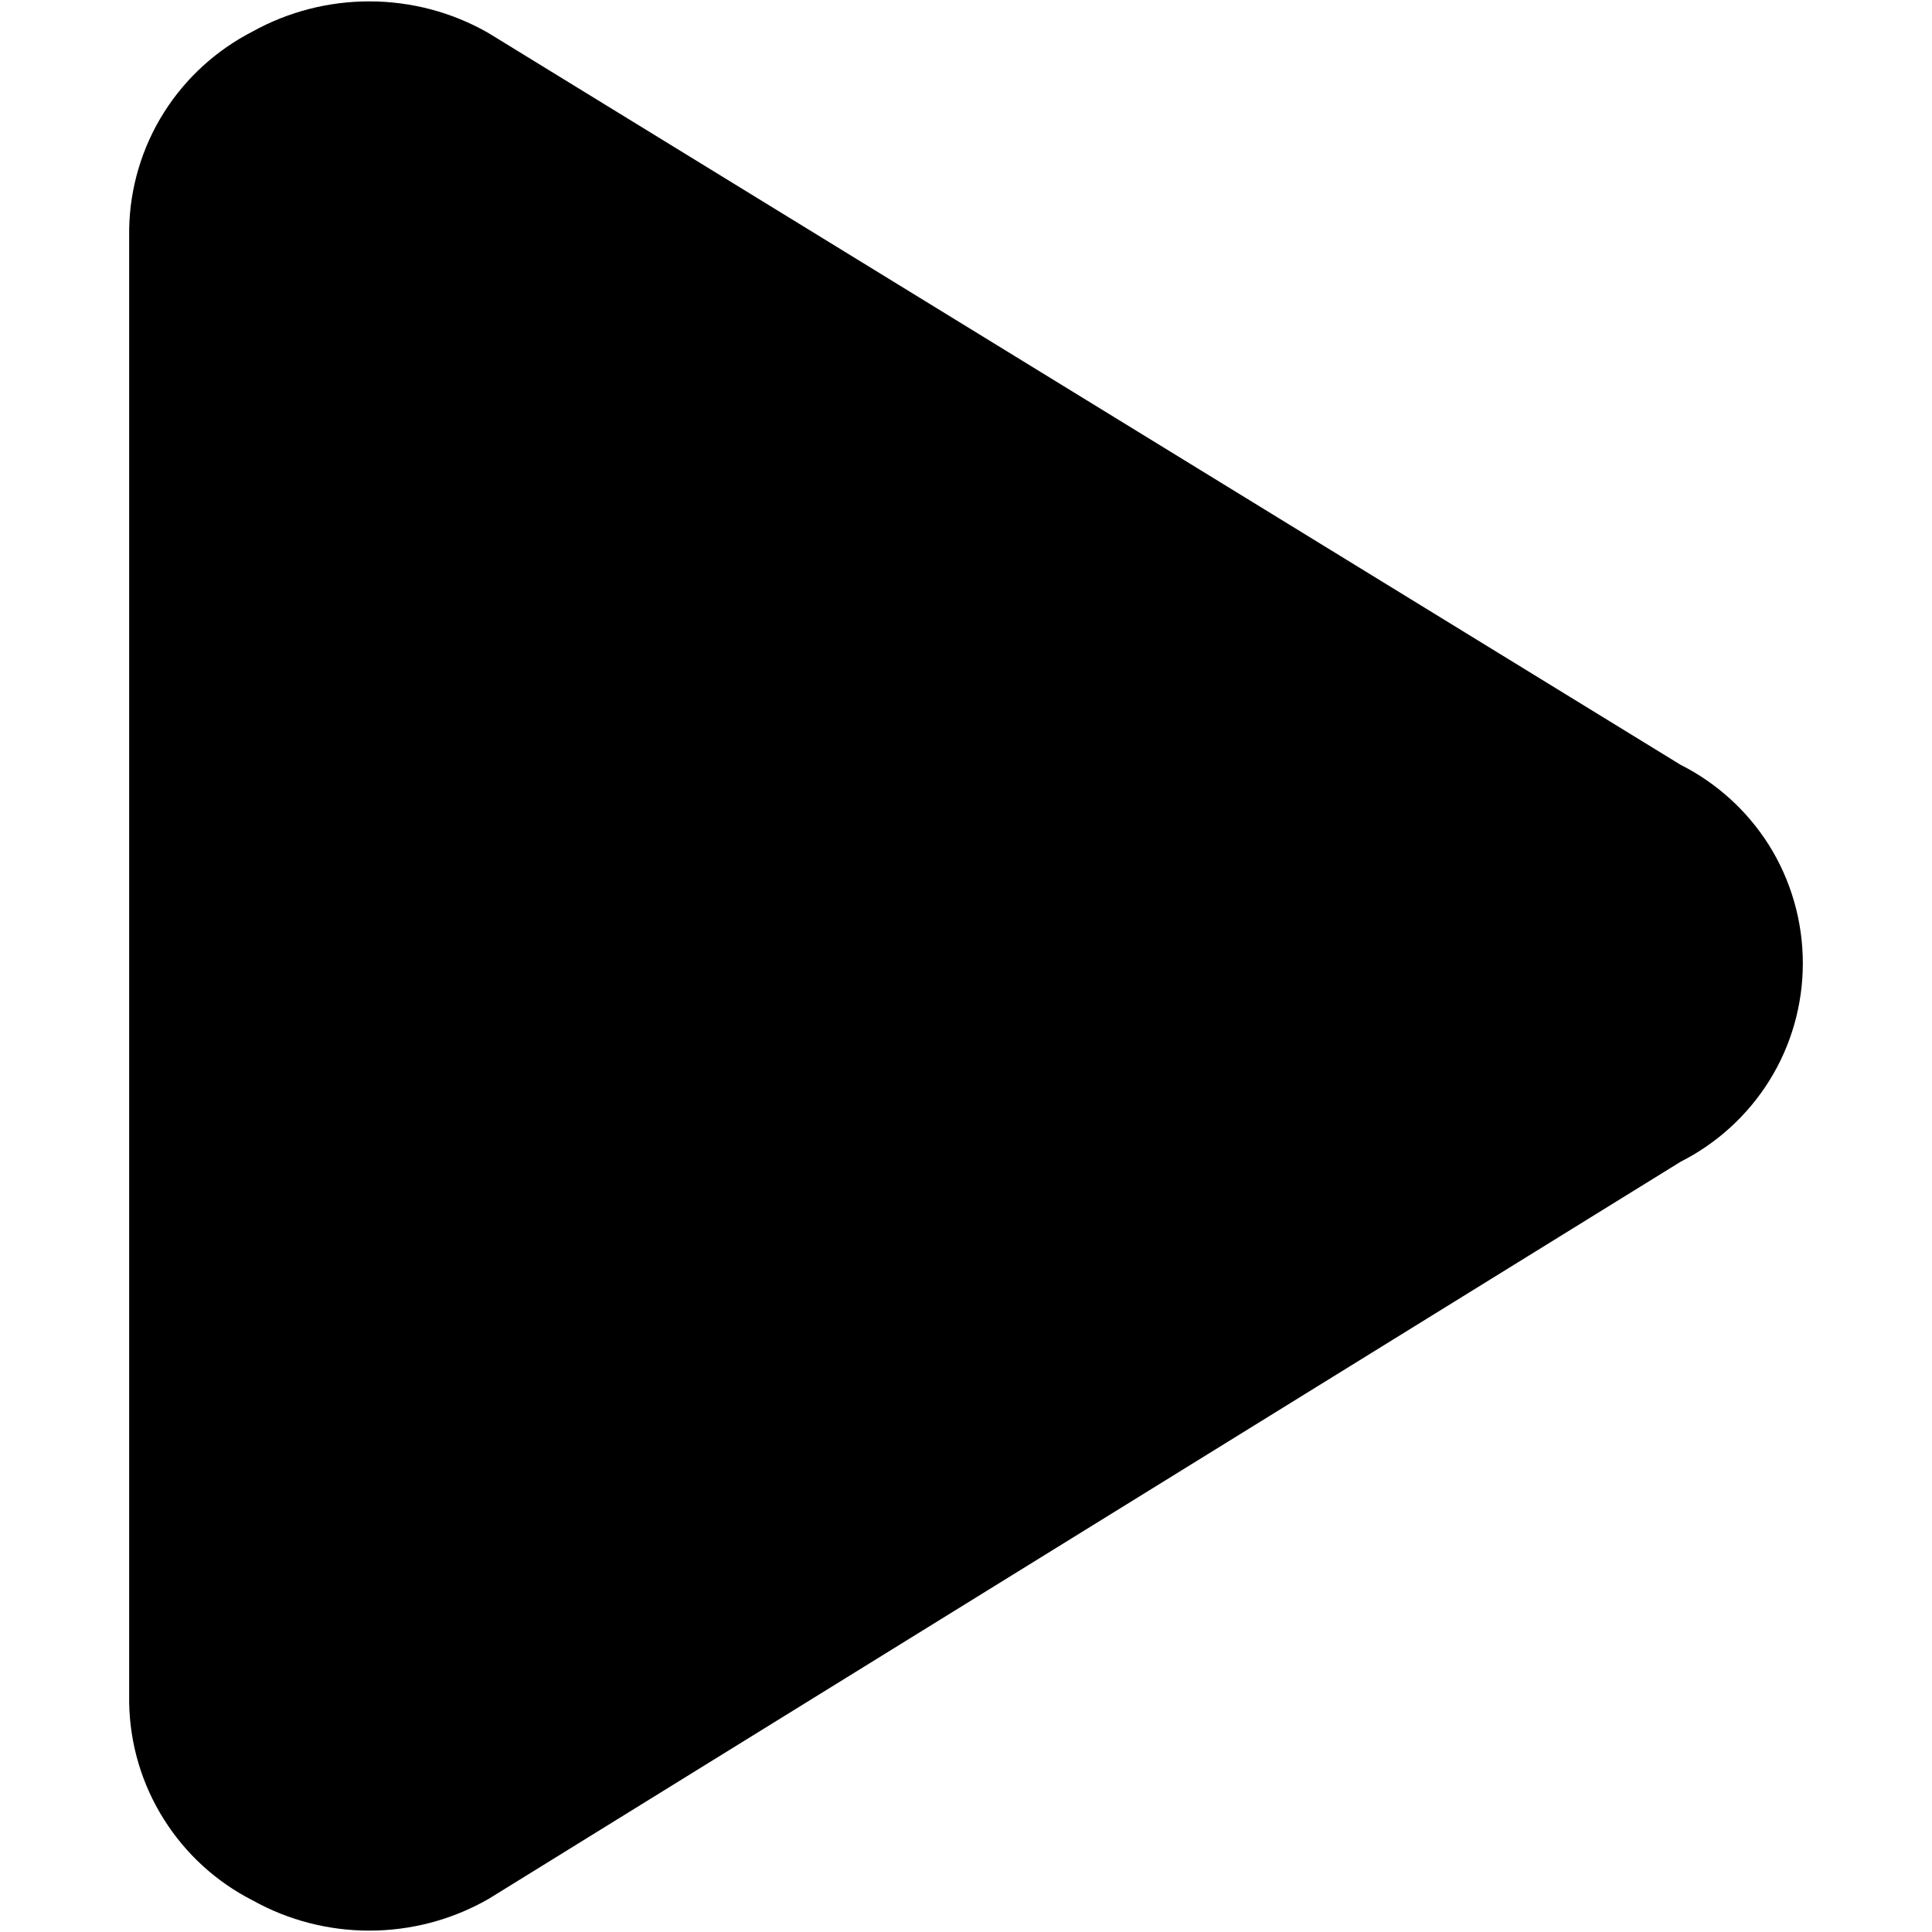
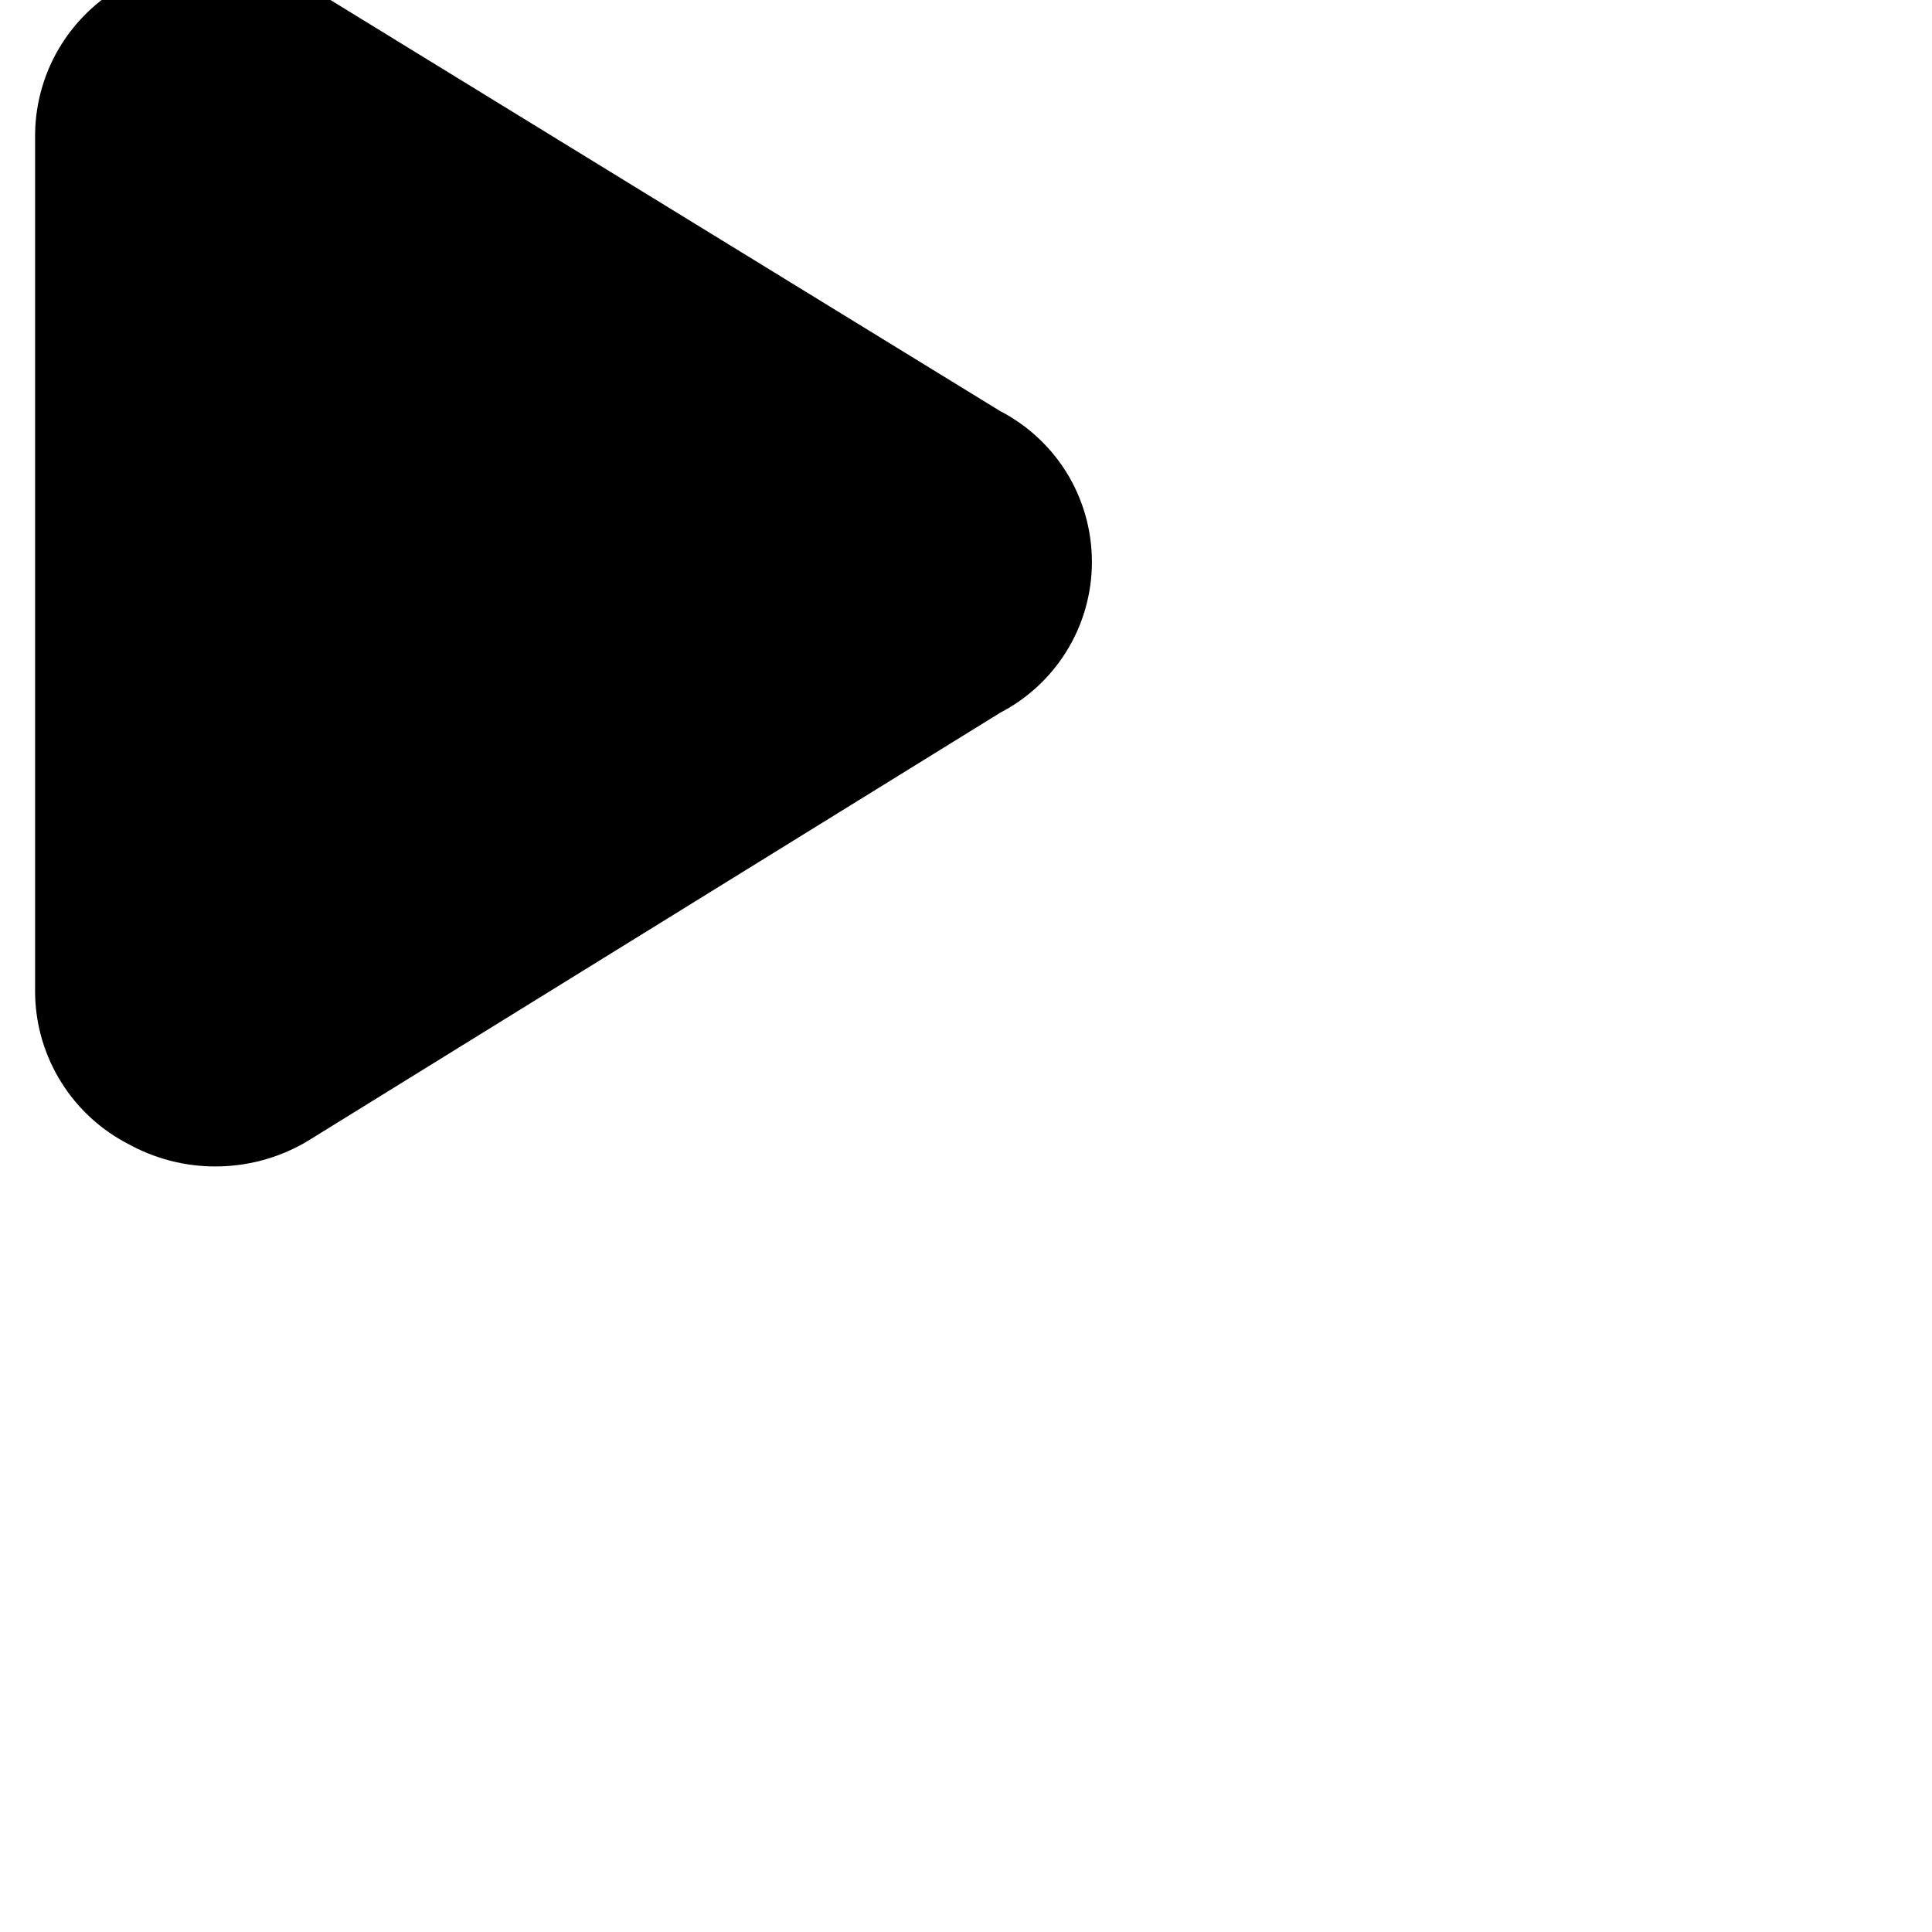
- <svg xmlns="http://www.w3.org/2000/svg" width="14" height="14" viewBox="0 0 14 14" fill="none">
+ <svg xmlns="http://www.w3.org/2000/svg" width="100%" height="100%" viewBox="0 0 24 24" viewPort="0 0 24 24" stroke="currentColor" fill="none">
  <g id="button-play--button-television-buttons-movies-play-tv-video-controls">
    <path id="Union" fill-rule="evenodd" clip-rule="evenodd" d="M2.676 0.01C2.38 0.01 2.089 0.085 1.831 0.228C1.568 0.363 1.346 0.565 1.188 0.815C1.028 1.069 0.941 1.362 0.936 1.661L0.936 1.67V12.33L0.936 12.339C0.941 12.638 1.028 12.931 1.188 13.184C1.346 13.435 1.568 13.637 1.831 13.771C2.089 13.915 2.38 13.99 2.676 13.99C2.976 13.99 3.271 13.913 3.532 13.765C3.538 13.762 3.543 13.759 3.549 13.755L12.179 8.418C12.44 8.286 12.661 8.085 12.818 7.836C12.979 7.58 13.064 7.283 13.064 6.98C13.064 6.677 12.979 6.38 12.818 6.123C12.661 5.875 12.44 5.674 12.178 5.542L3.547 0.244C3.542 0.241 3.537 0.238 3.532 0.235C3.271 0.087 2.976 0.01 2.676 0.01Z" fill="black" />
  </g>
</svg>
